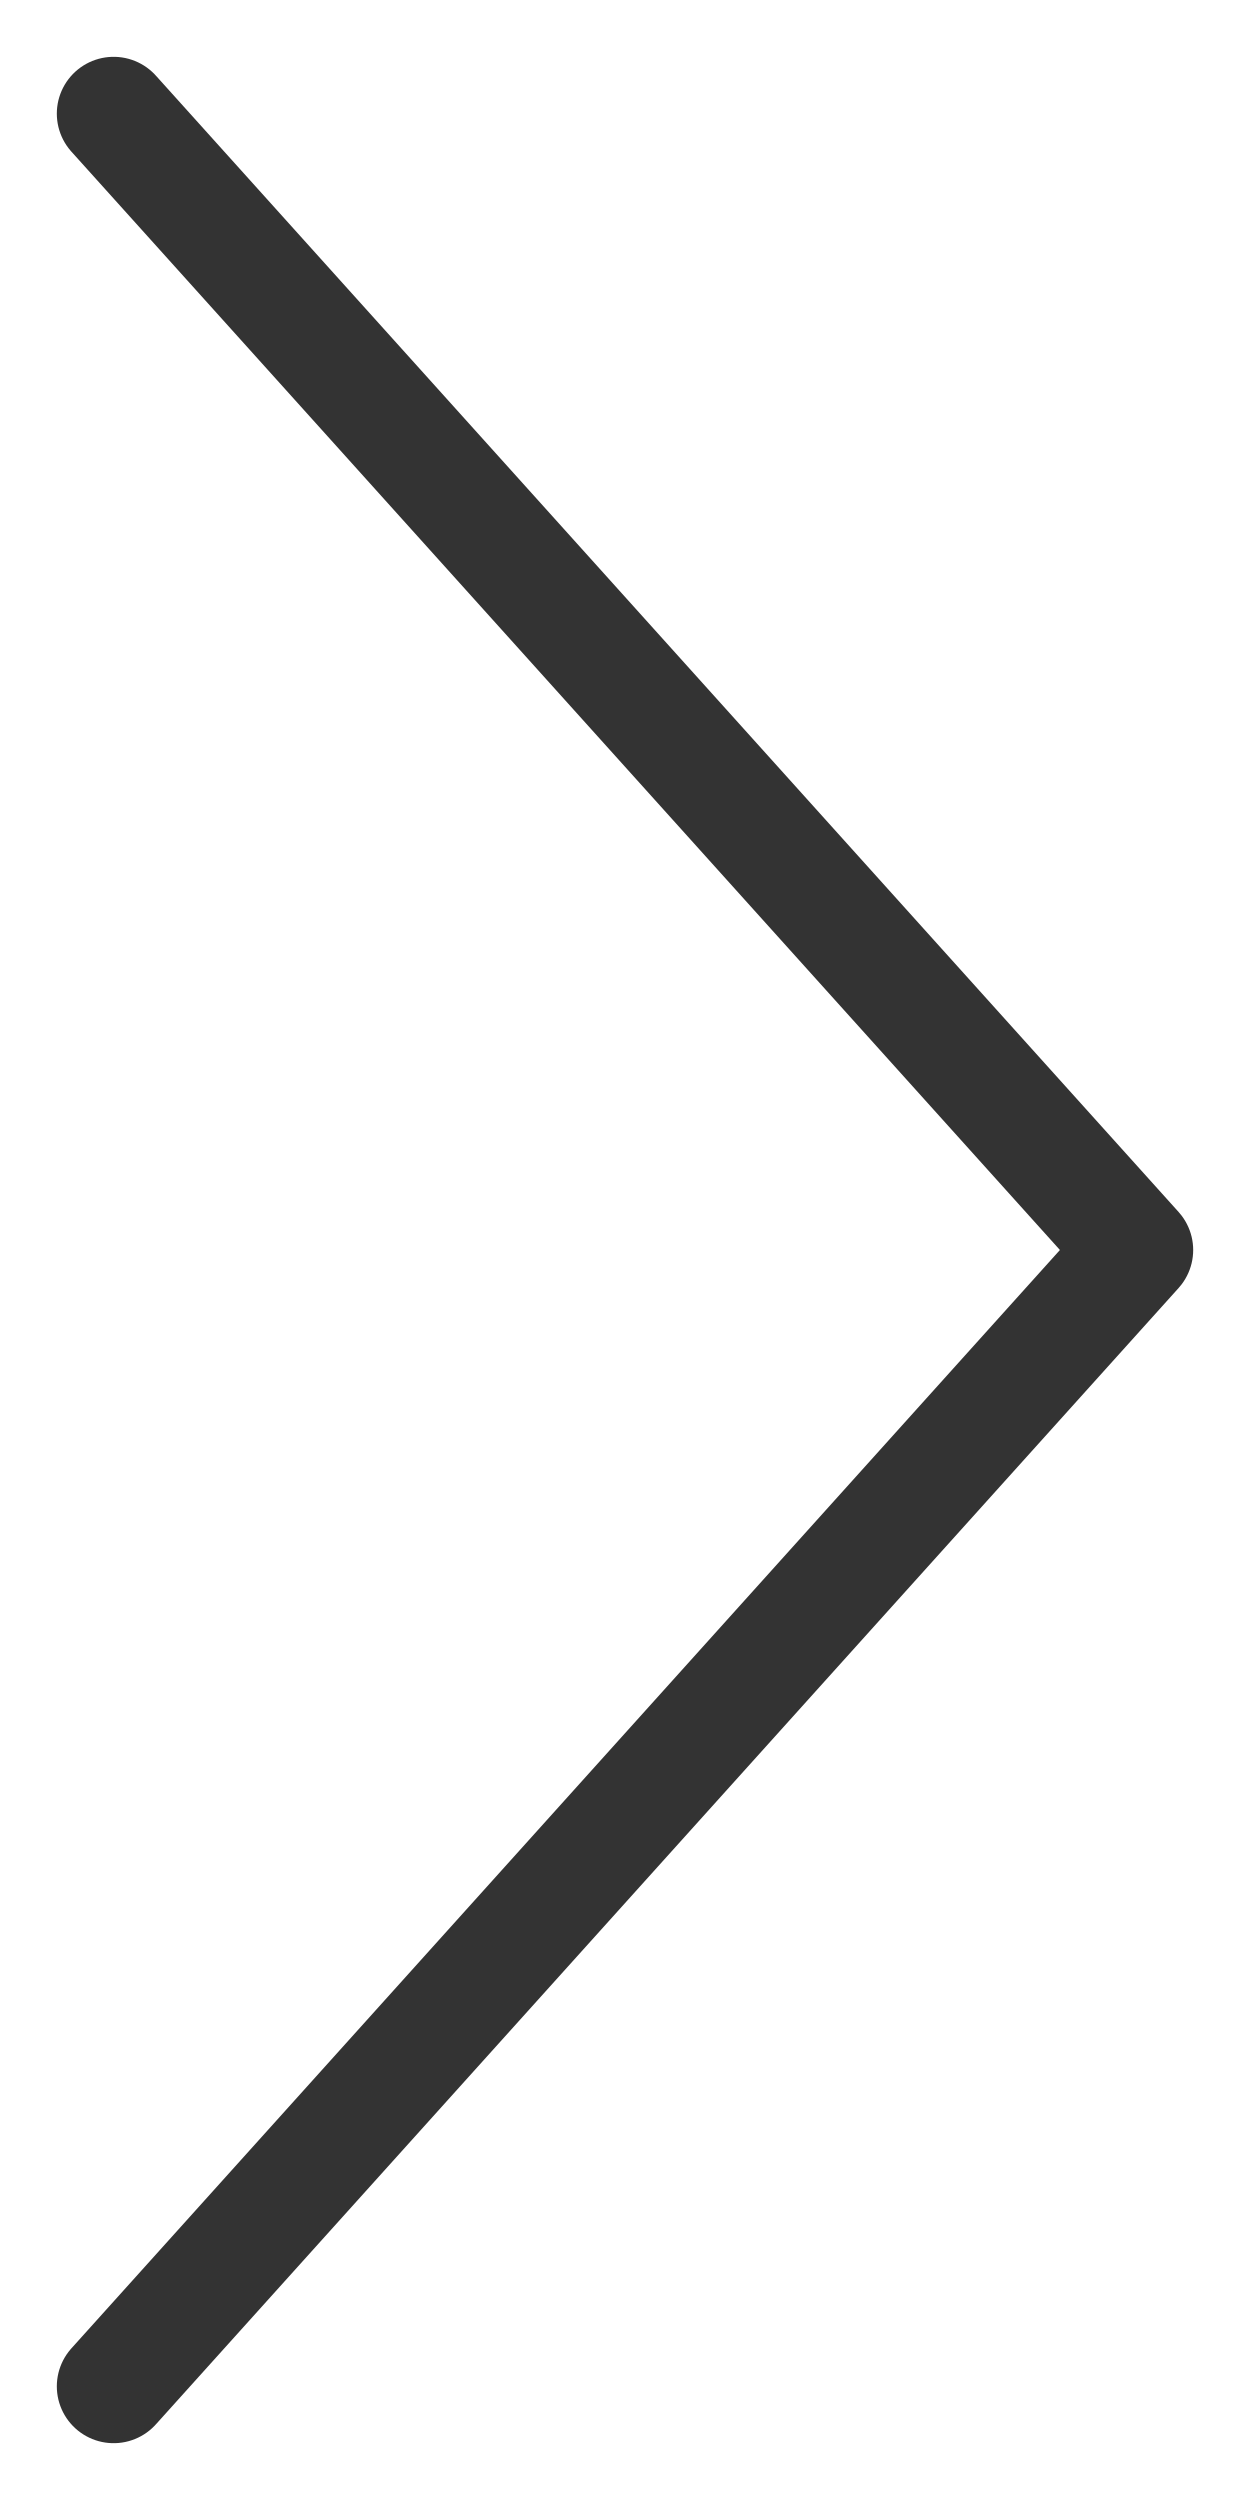
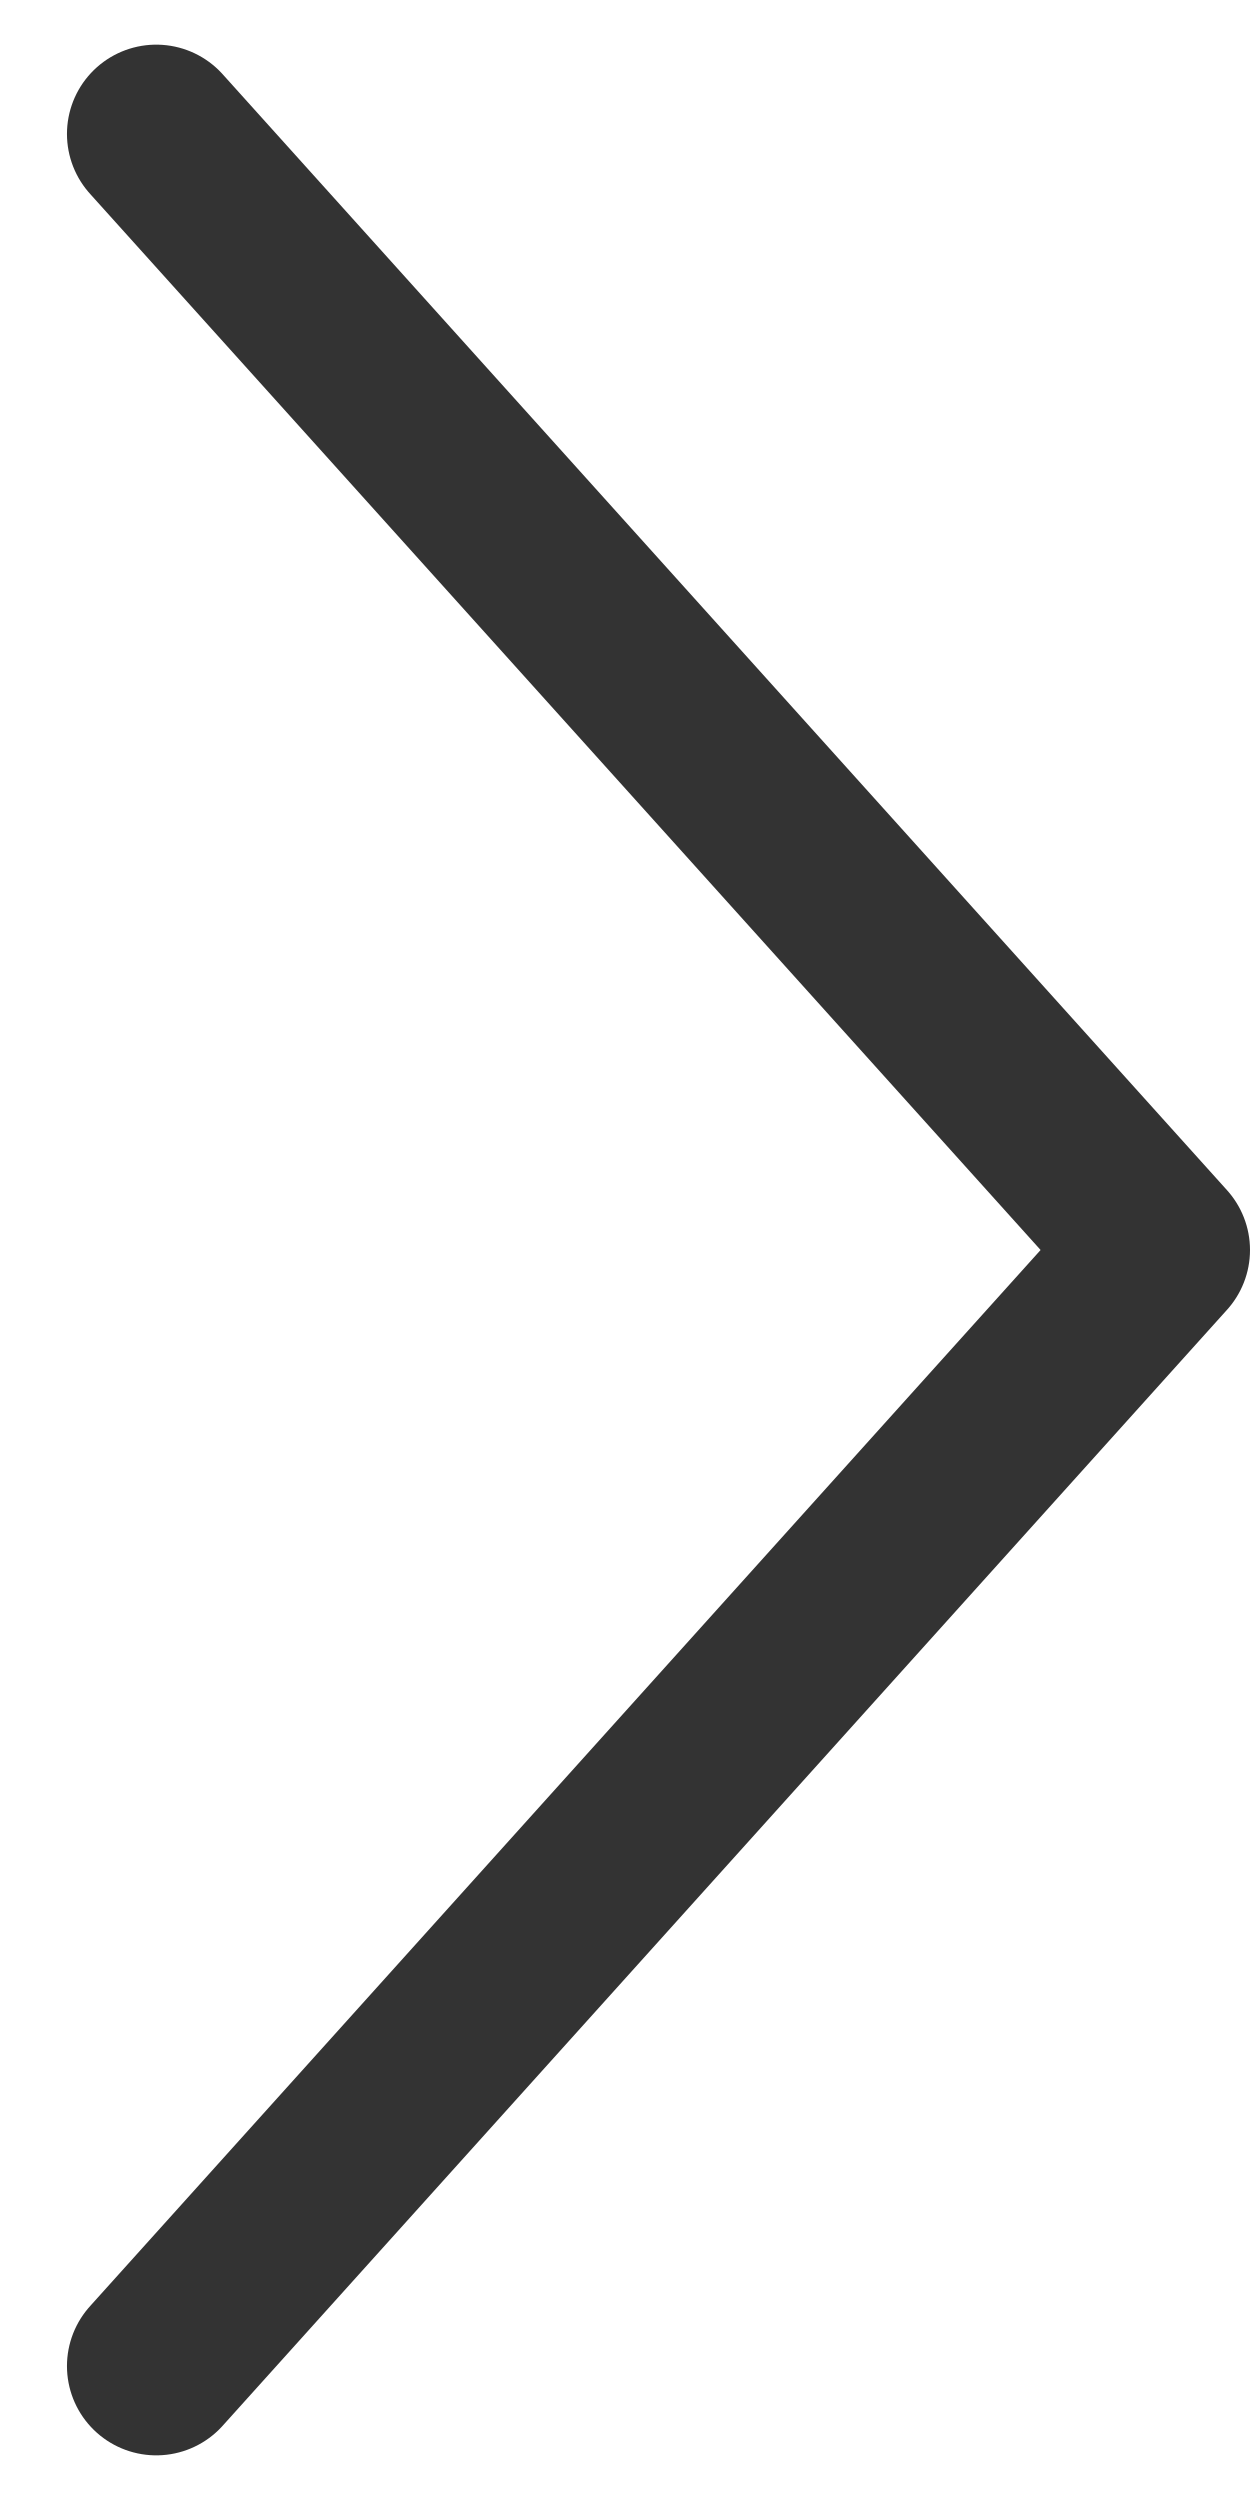
- <svg xmlns="http://www.w3.org/2000/svg" width="11" height="22" viewBox="0 0 11 22" fill="none">
-   <path opacity="0.8" d="M1 1L10 11L1 21" stroke="black" stroke-linecap="round" stroke-linejoin="round" />
+ <svg xmlns="http://www.w3.org/2000/svg" width="7" height="14" viewBox="0 0 7 14" fill="none">
+   <path opacity="0.8" d="M0.875 0.75L6.5 7L0.875 13.25" stroke="black" stroke-linecap="round" stroke-linejoin="round" />
</svg>
